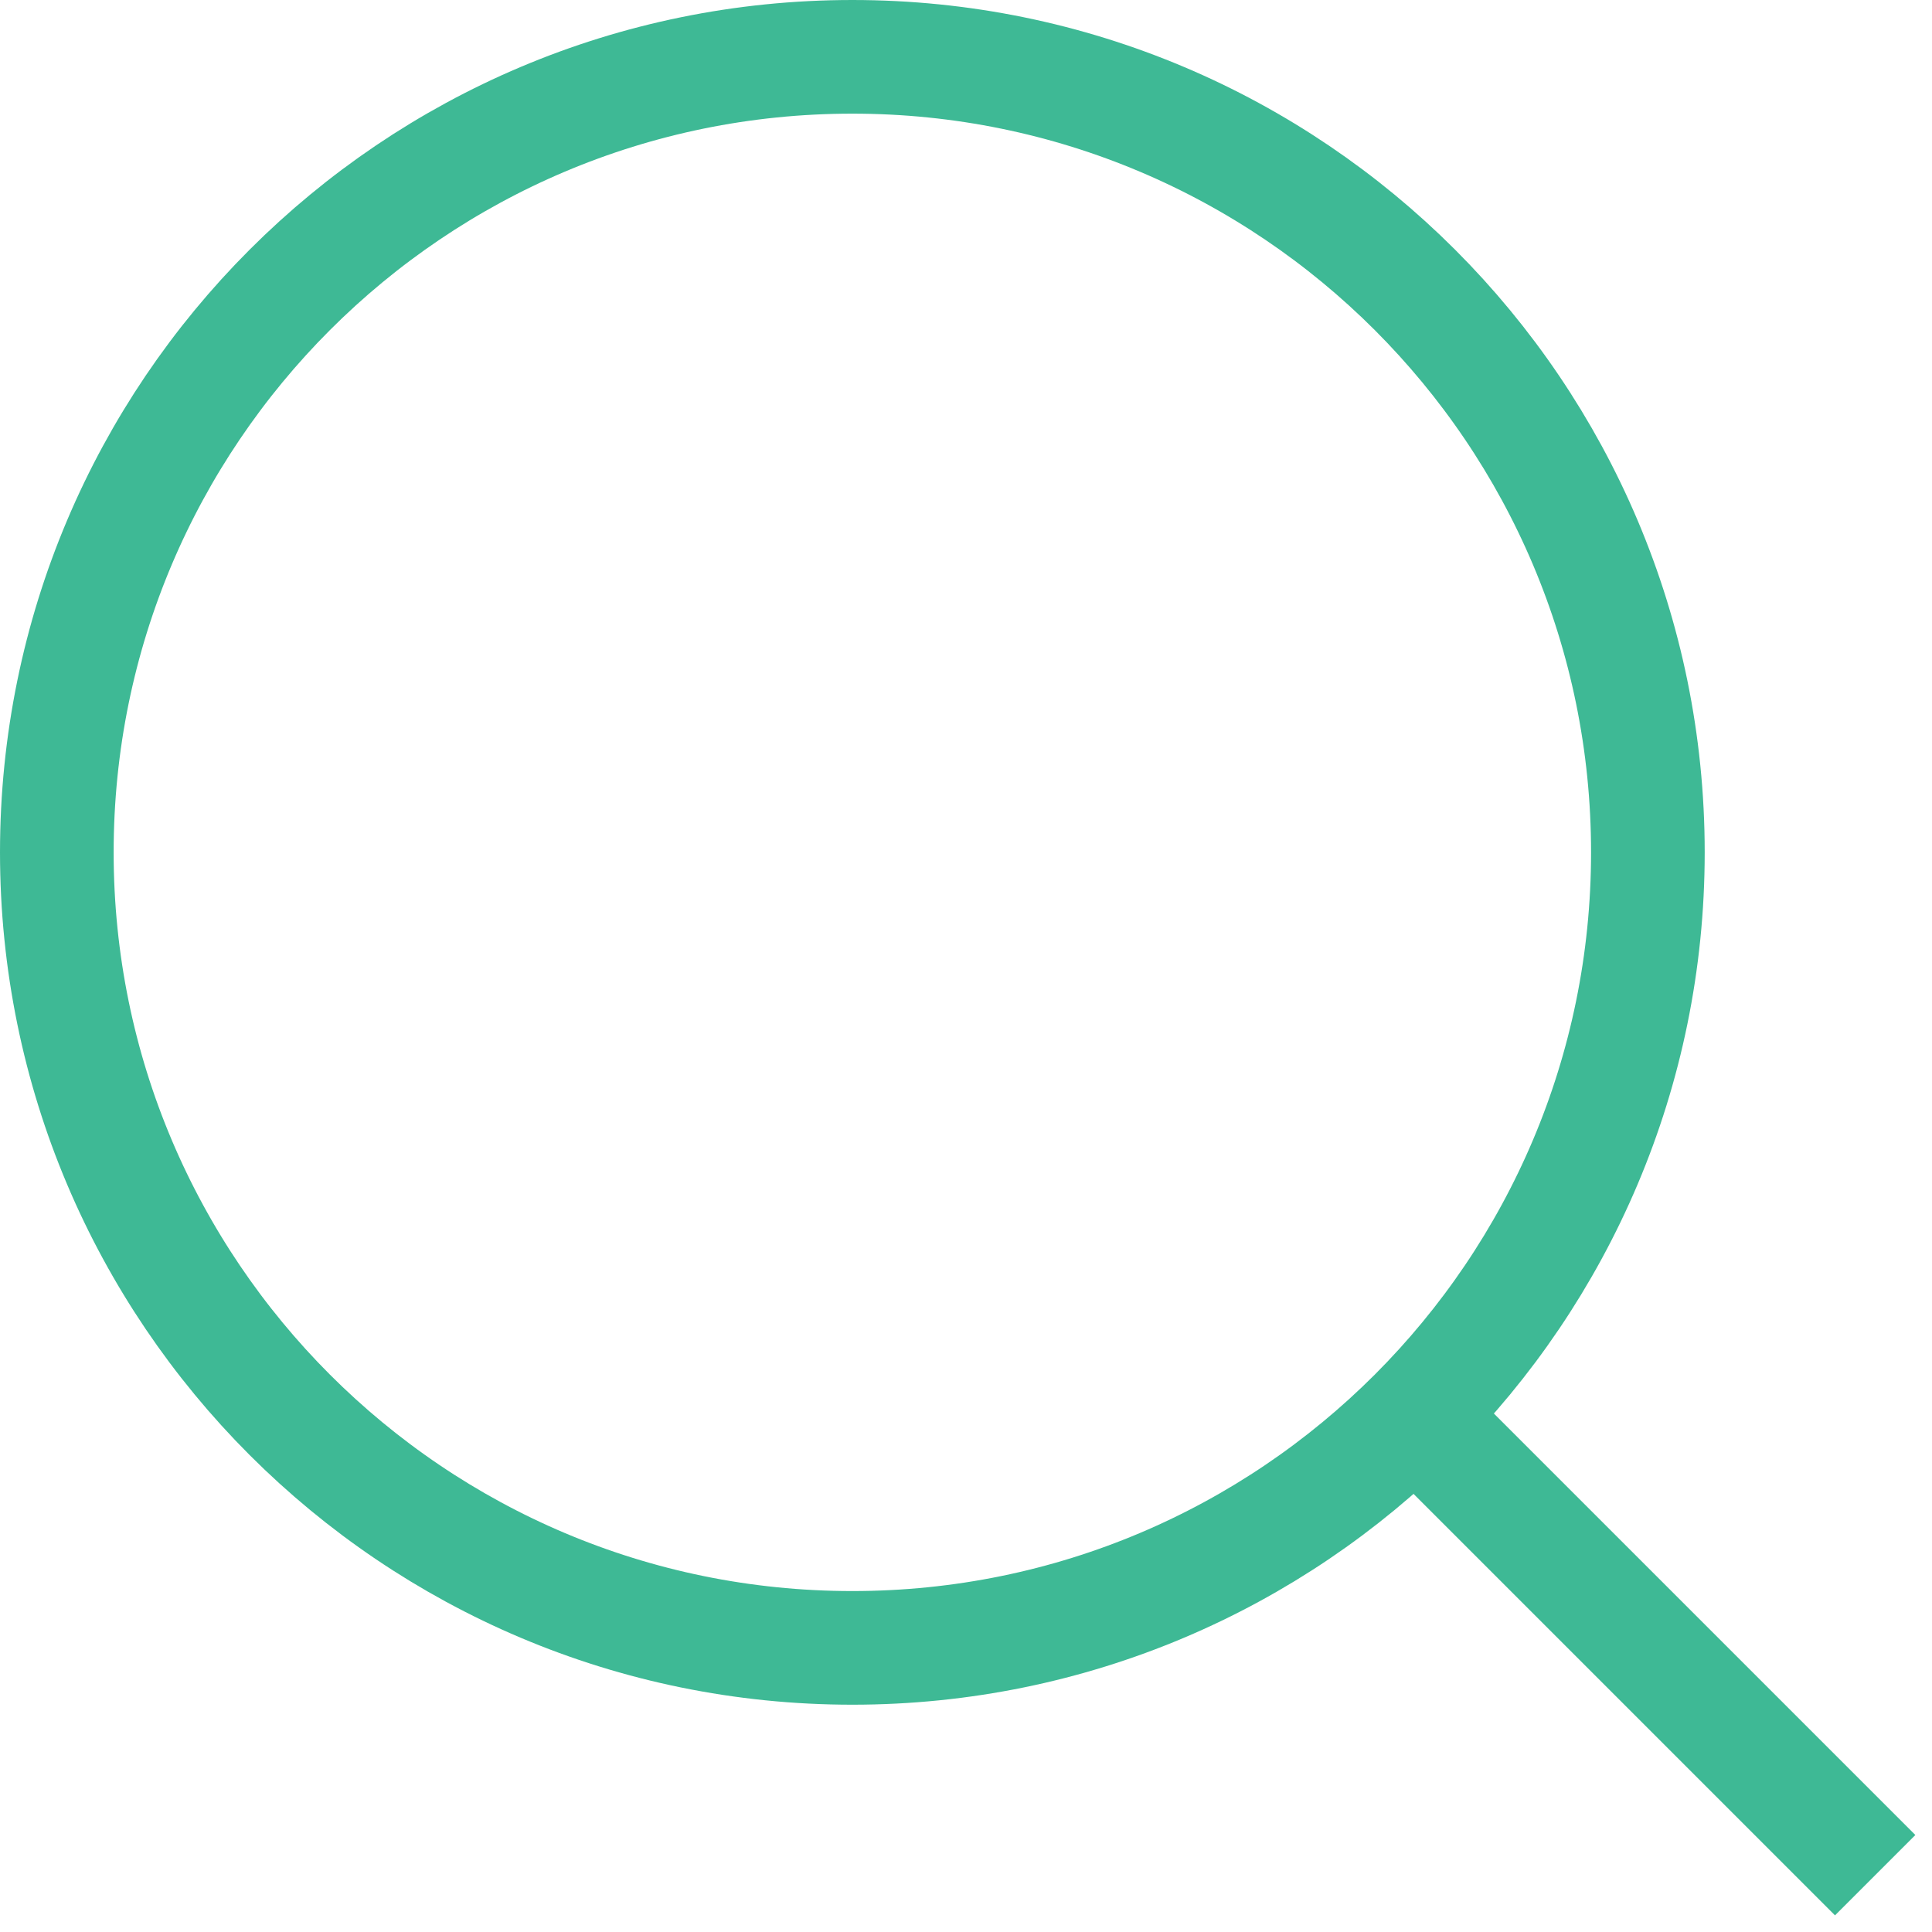
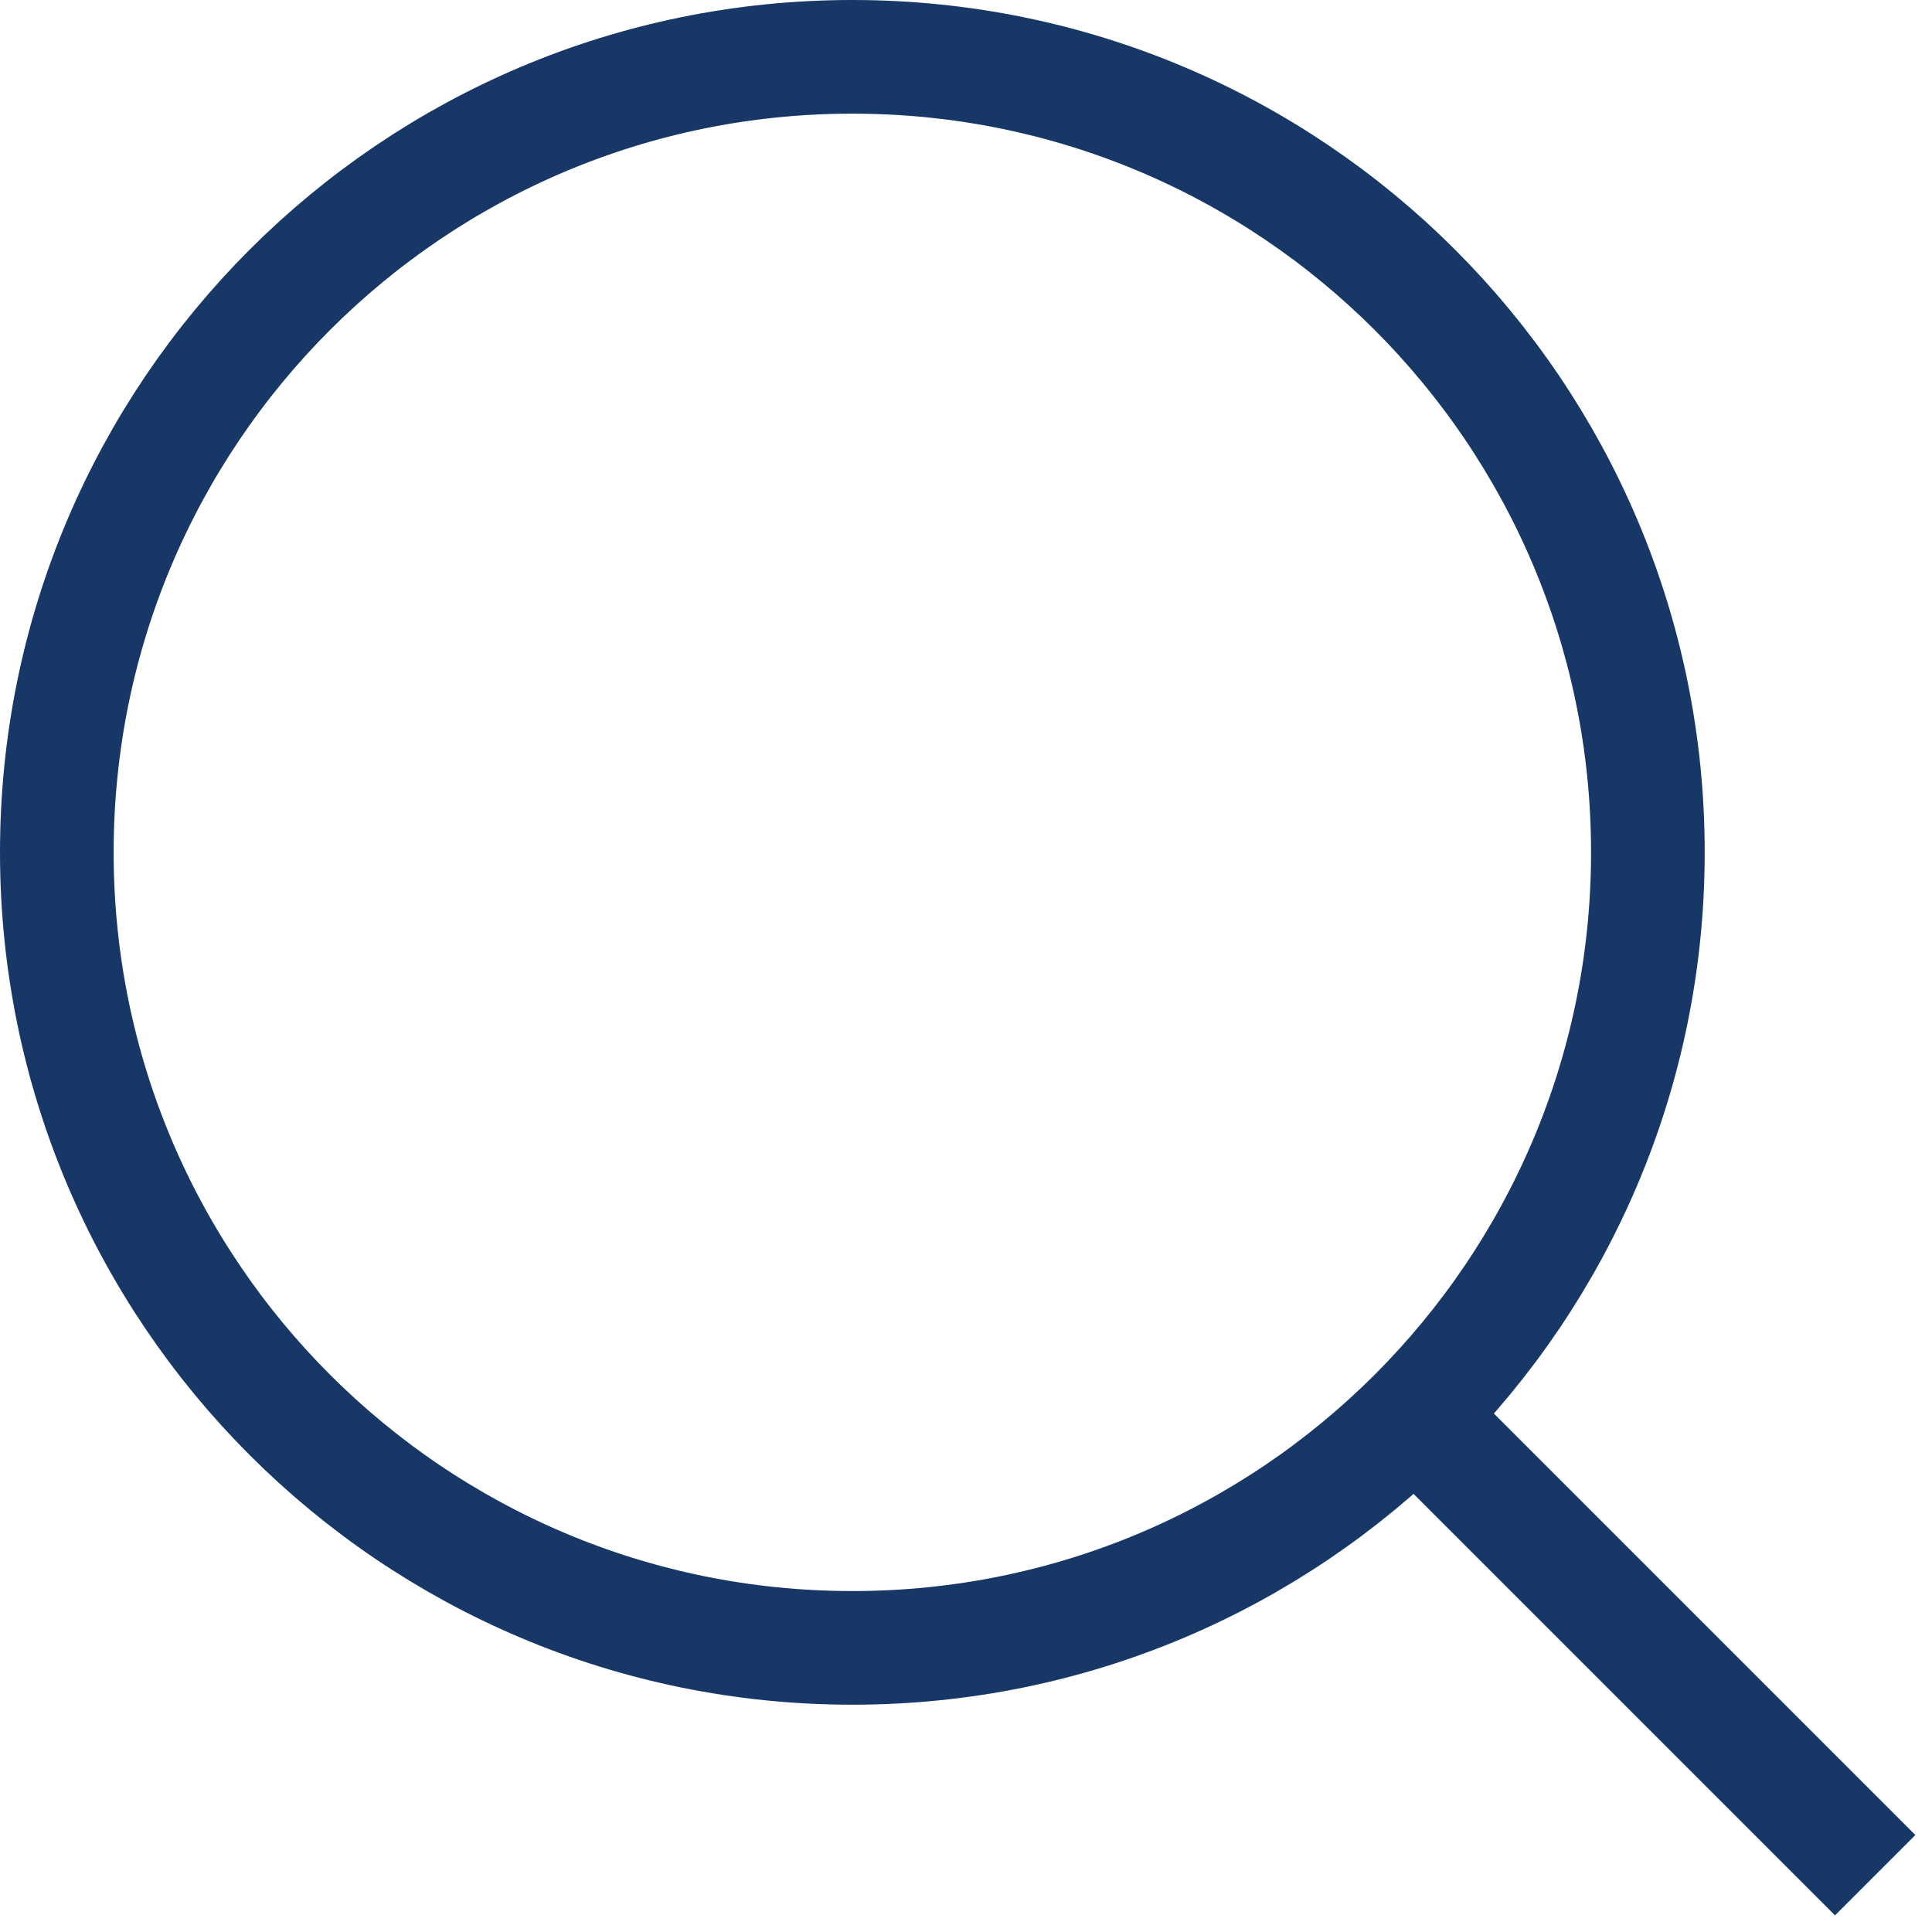
<svg xmlns="http://www.w3.org/2000/svg" width="34px" height="34px" viewBox="0 0 34 34" version="1.1">
  <defs />
  <g id="Page-1" stroke="none" stroke-width="1" fill="none" fill-rule="evenodd">
-     <g id="shutterstock_252012247" transform="translate(-290, -449)" stroke="#3EB995" stroke-width="2">
+     <g id="shutterstock_252012247" transform="translate(-290, -449)" stroke="#173766" stroke-width="2">
      <g id="Group" transform="translate(291, 450)">
        <path d="M28,14 C28,21.732 21.732,28 14,28 C6.268,28 0,21.732 0,14 C0,6.268 6.268,0 14,0 C21.732,0 28,6.268 28,14 Z" id="Path" />
        <path d="M32,32 L24,24 L32,32 Z" id="Path" />
      </g>
    </g>
  </g>
</svg>
